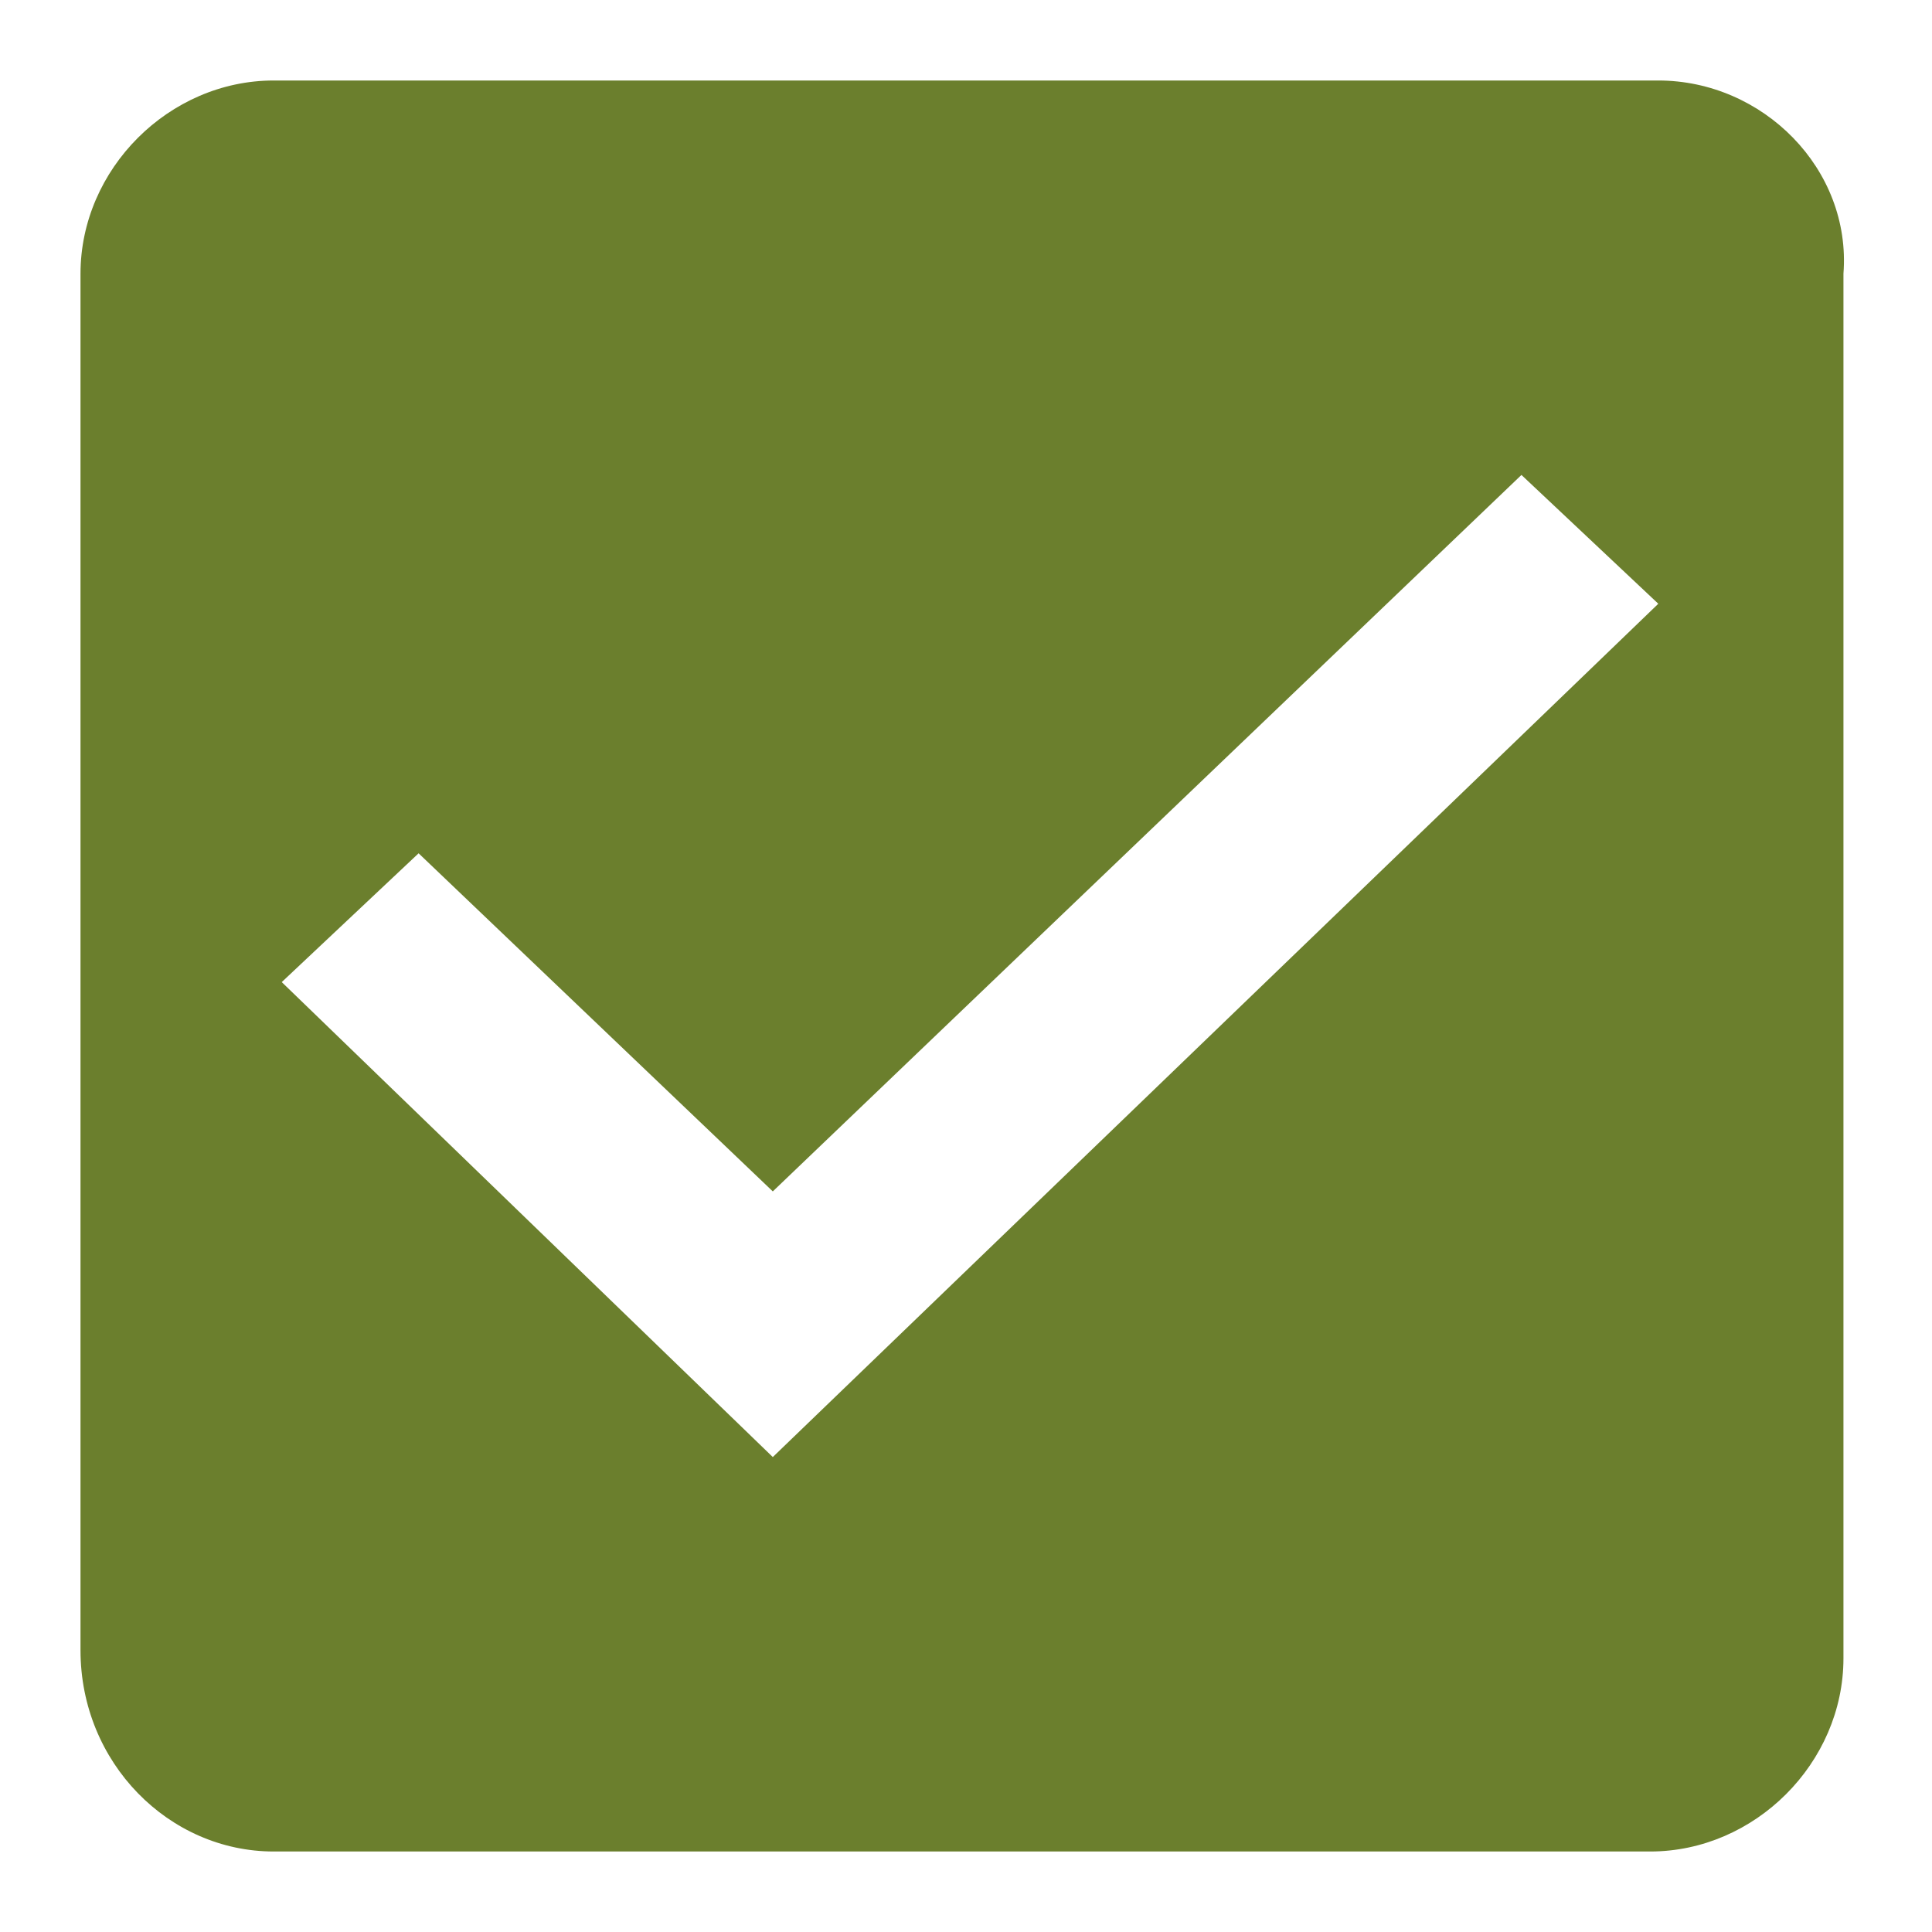
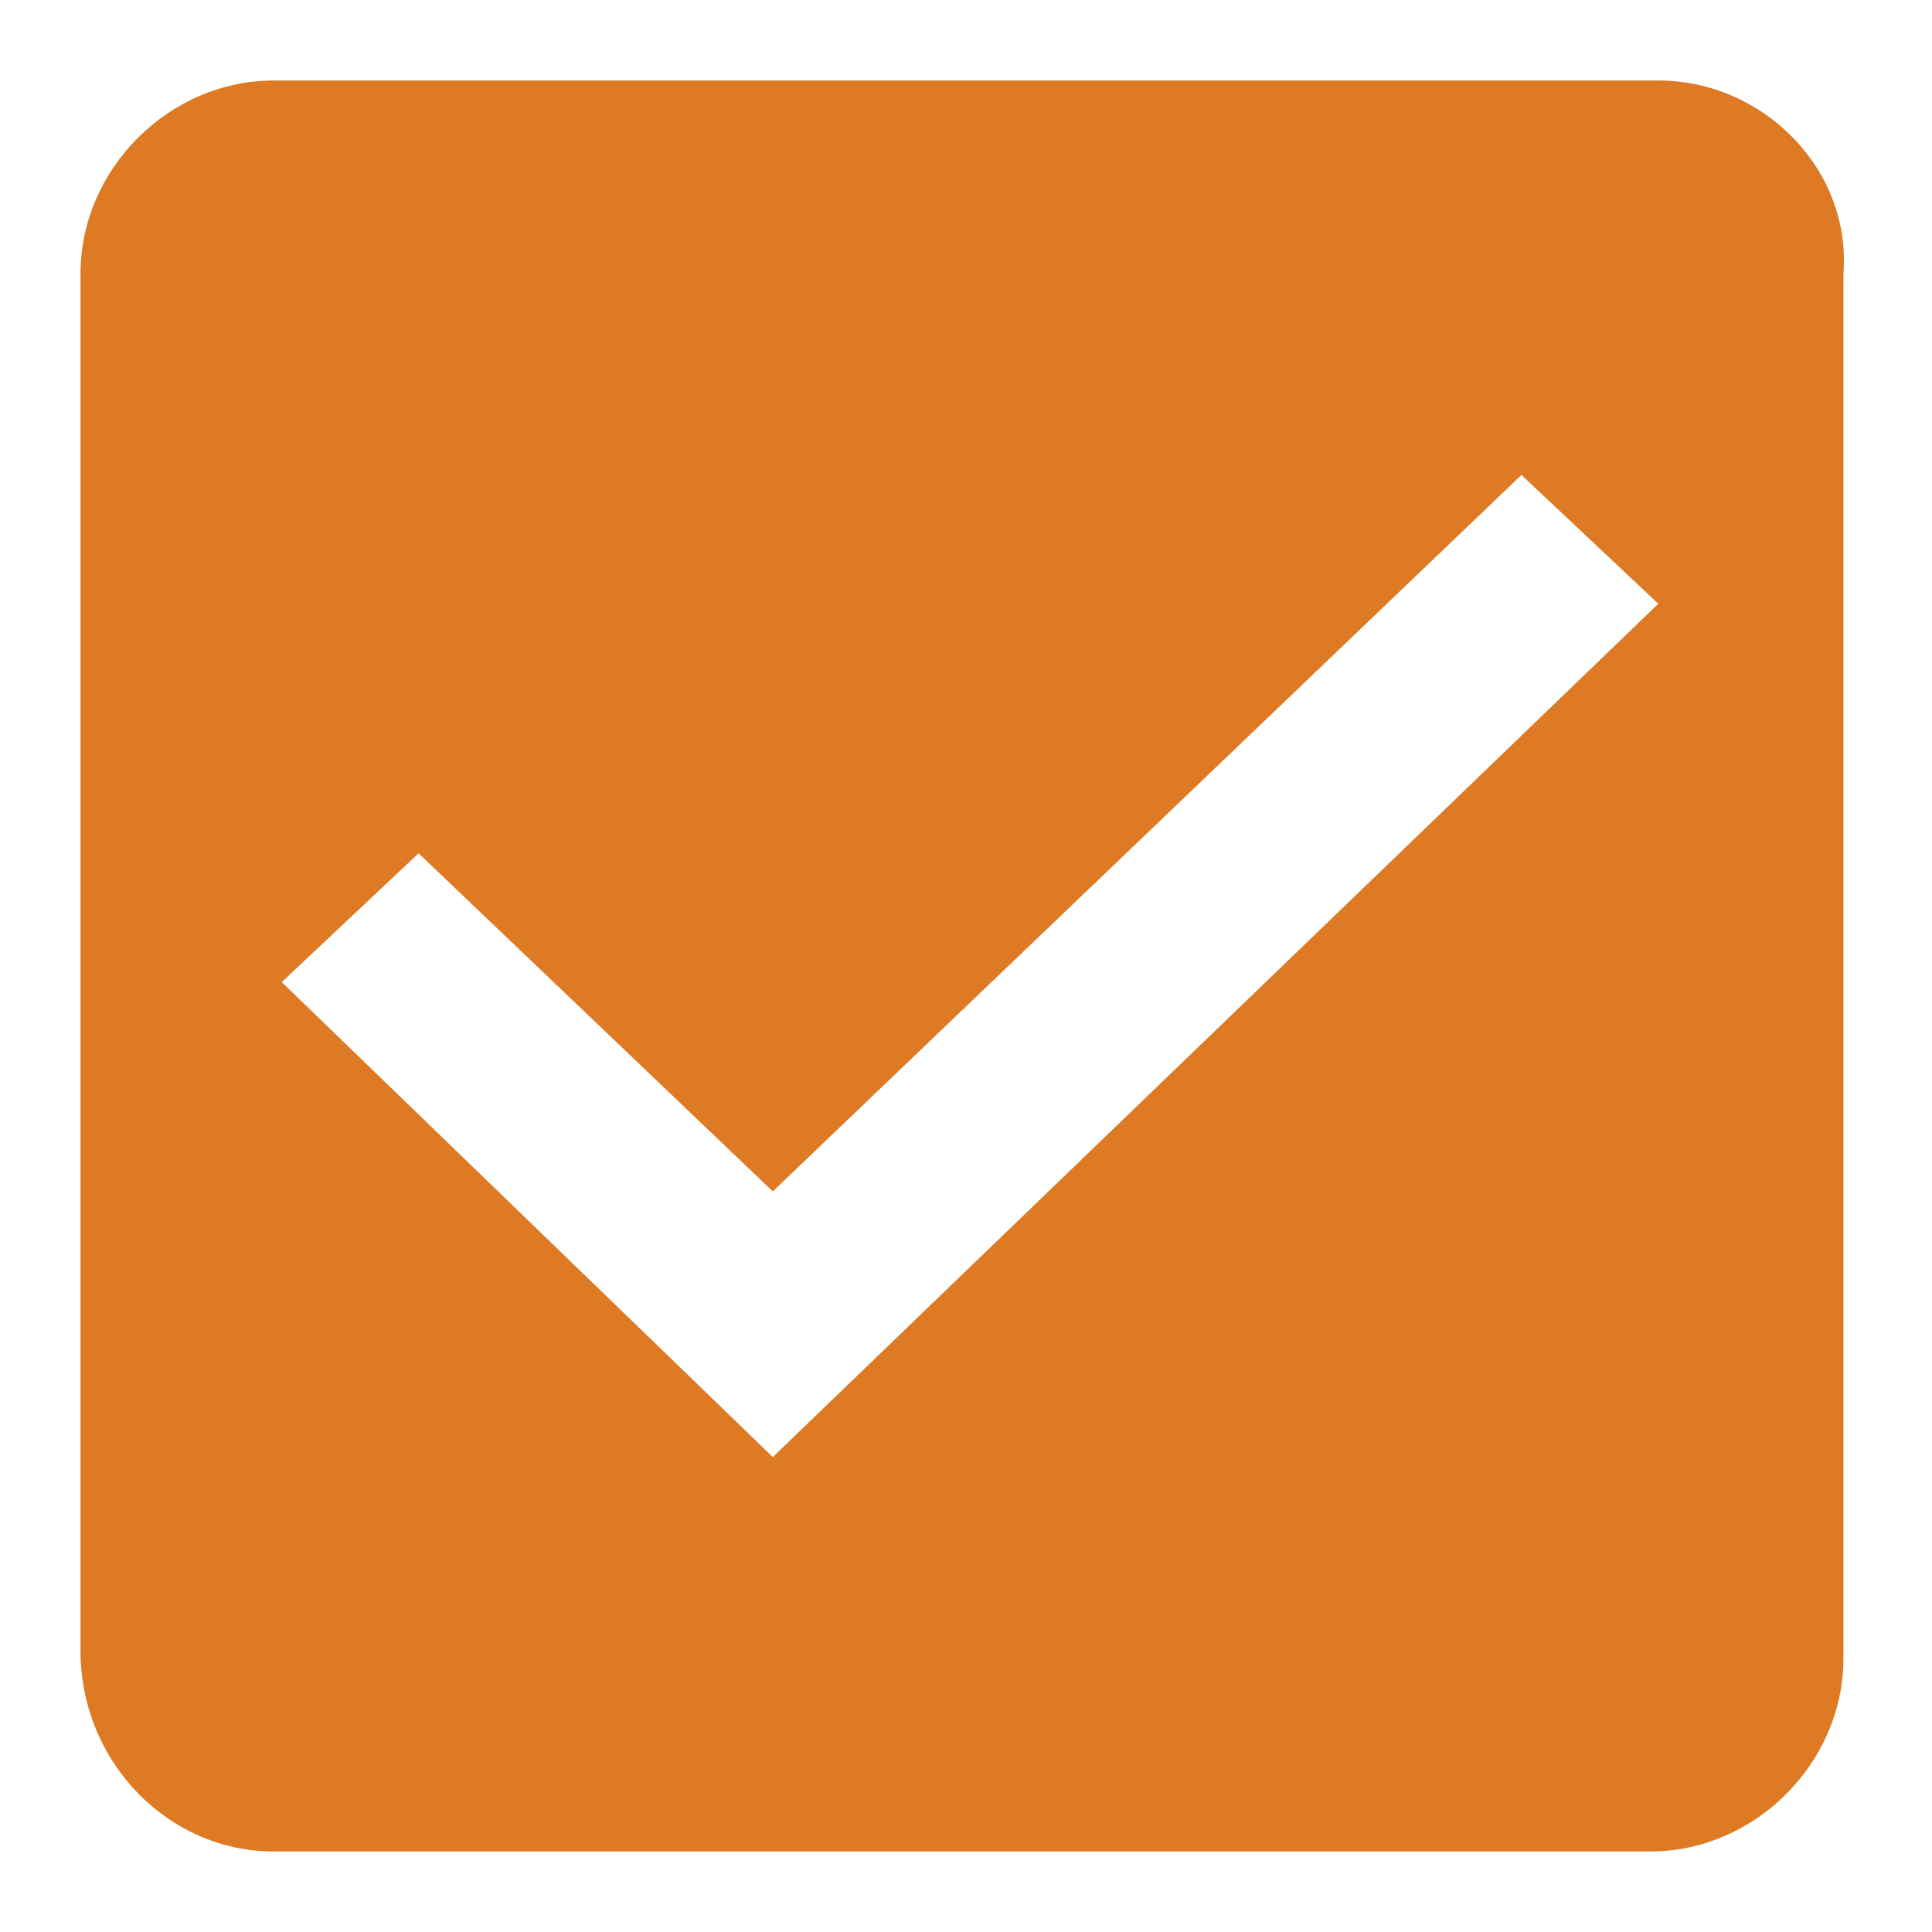
<svg xmlns="http://www.w3.org/2000/svg" version="1.1" id="svg10" x="0px" y="0px" viewBox="0 0 24 24" style="enable-background:new 0 0 24 24;" xml:space="preserve">
  <style type="text/css">
- 	.st0{fill-rule:evenodd;clip-rule:evenodd;fill:#6b7f2d;}
+ 	.st0{fill-rule:evenodd;clip-rule:evenodd;fill:#dd7a23;}
	.st1{fill:none;}
</style>
  <g id="check_active" transform="translate(-290 -244)">
    <g id="Group_8199" transform="translate(291 245)">
      <path id="check_on_light" class="st0" d="M19.6,0H2.4C1.1,0,0,1.1,0,2.4v17.1C0,20.9,1.1,22,2.4,22h17.1c1.3,0,2.4-1.1,2.4-2.4    V2.4C22,1.1,20.9,0,19.6,0z M8.6,17.1l-6.1-5.9l1.7-1.6l4.4,4.2l9.3-8.9l1.7,1.6C19.6,6.5,8.6,17.1,8.6,17.1z" />
    </g>
    <path id="Rectangle_4538" class="st1" d="M290,244h24v24h-24V244z" />
  </g>
</svg>
